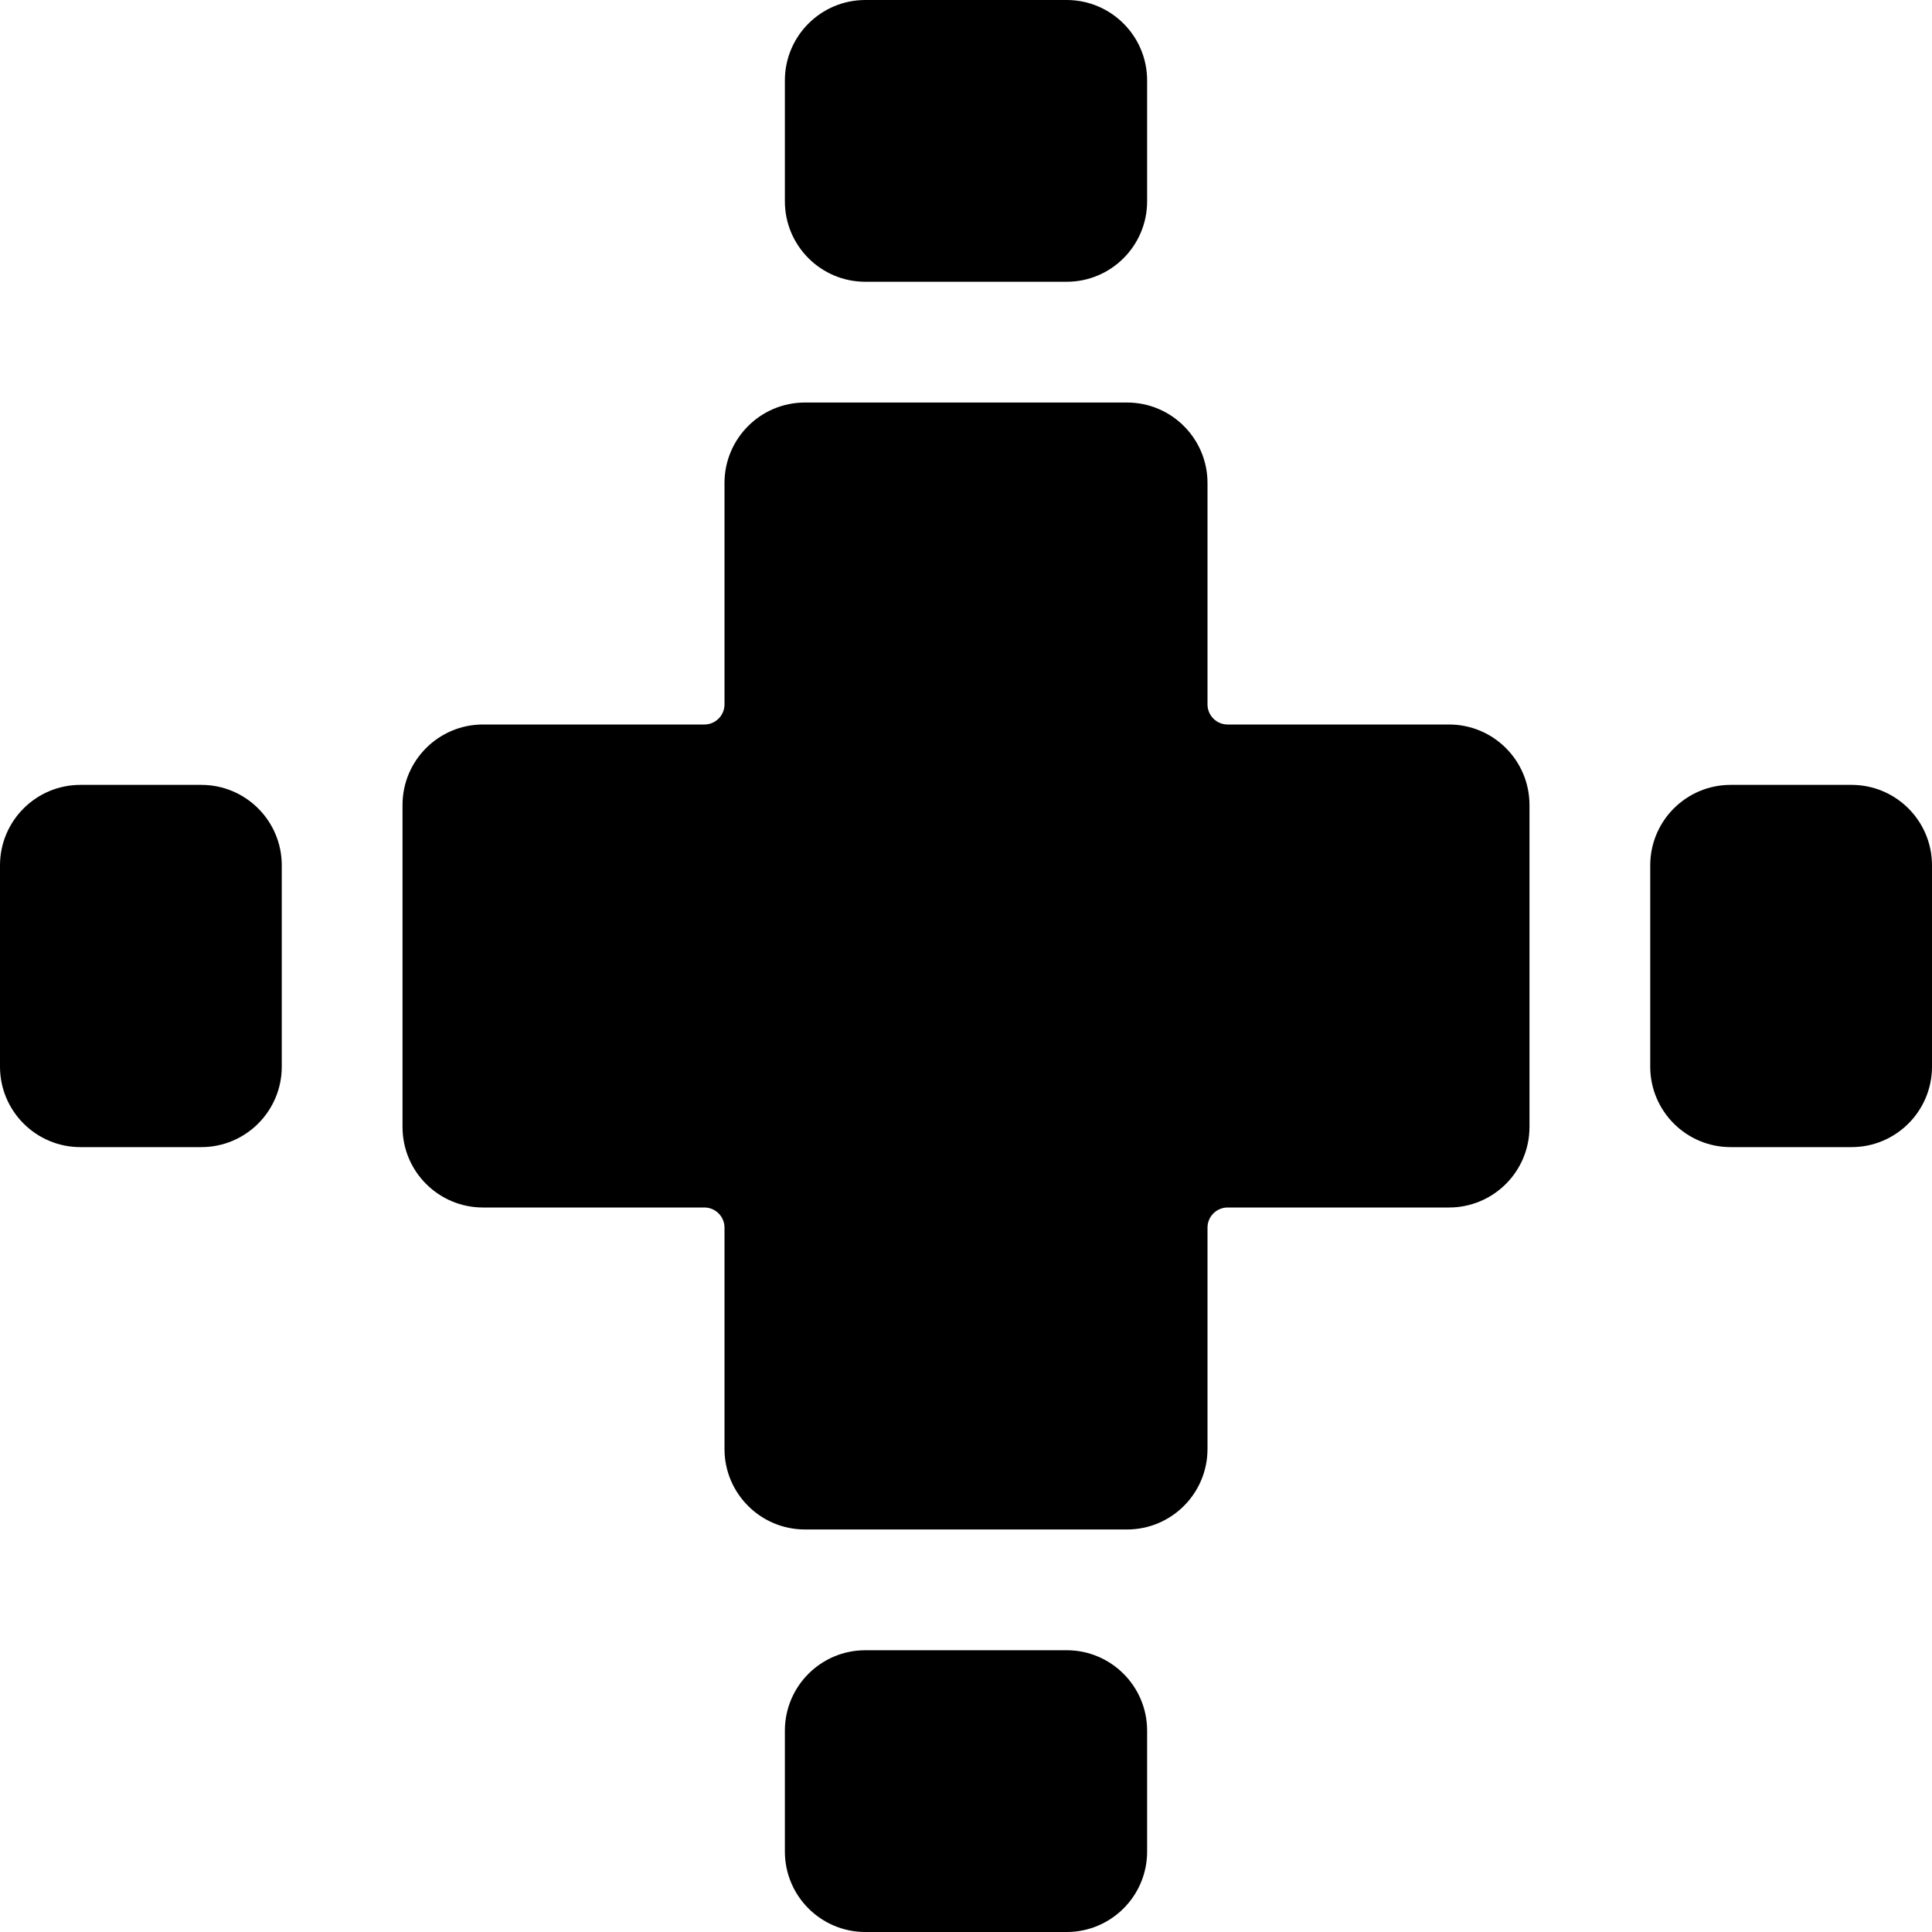
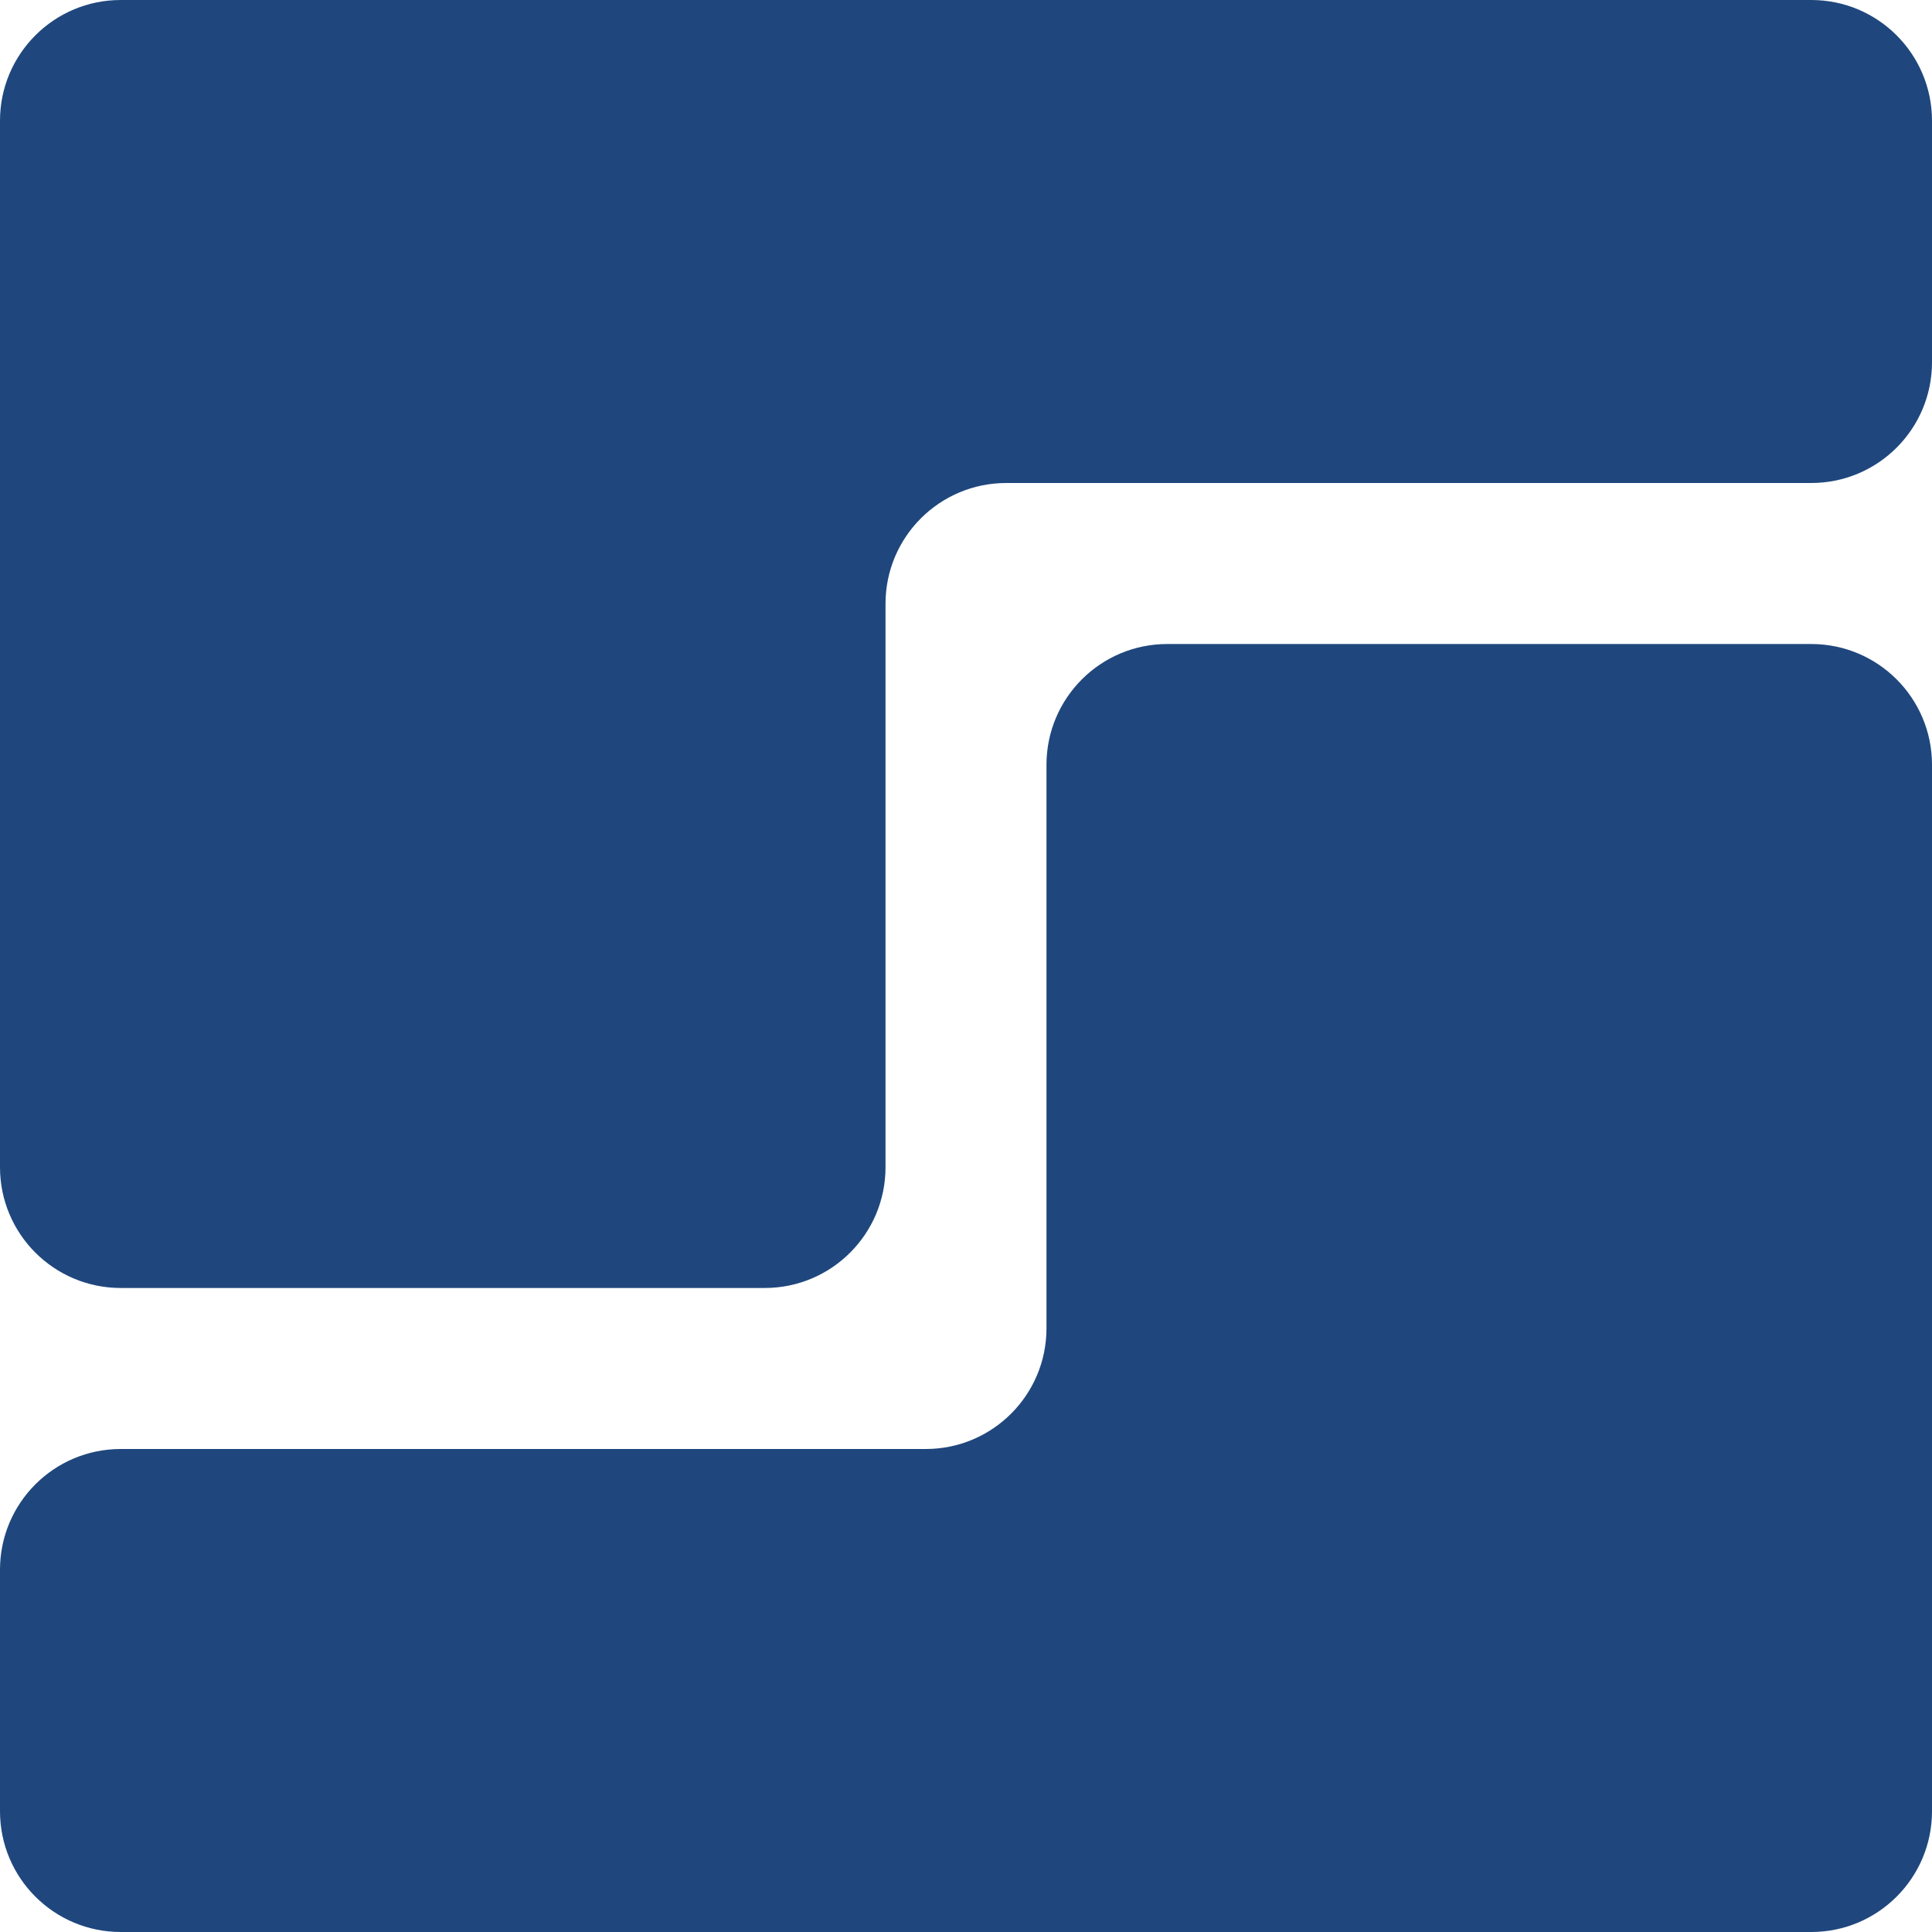
- <svg xmlns="http://www.w3.org/2000/svg" viewBox="0 0 32 32">
-   <g fill-rule="evenodd">
-     <path d="M25.333 13.333c0-.736-.597-1.333-1.333-1.333h-3.667a.333.333 0 01-.333-.333V8c0-.736-.597-1.333-1.333-1.333h-5.334C12.597 6.667 12 7.264 12 8v3.667c0 .184-.15.333-.333.333H8c-.736 0-1.333.597-1.333 1.333v5.334C6.667 19.403 7.264 20 8 20h3.667c.184 0 .333.15.333.333V24c0 .736.597 1.333 1.333 1.333h5.334c.736 0 1.333-.597 1.333-1.333v-3.667c0-.184.15-.333.333-.333H24c.736 0 1.333-.597 1.333-1.333v-5.334z" />
-     <rect y="13" width="4.667" height="6" rx="1.333" />
-     <rect x="27.333" y="13" width="4.667" height="6" rx="1.333" />
-     <rect x="13" width="6" height="4.667" rx="1.333" />
-     <rect x="13" y="27.333" width="6" height="4.667" rx="1.333" />
-   </g>
+ <svg xmlns="http://www.w3.org/2000/svg" width="32" height="32" viewBox="0 0 32 32" fill="none">
+   <path fill-rule="evenodd" clip-rule="evenodd" d="M0 2C0 0.895 0.895 0 2 0H30C31.105 0 32 0.895 32 2V6C32 7.105 31.105 8 30 8H16.667C15.562 8 14.667 8.895 14.667 10V19.333C14.667 20.438 13.771 21.333 12.667 21.333H2C0.895 21.333 0 20.438 0 19.333V2ZM17.333 12.667C17.333 11.562 18.229 10.667 19.333 10.667H30C31.105 10.667 32 11.562 32 12.667V30C32 31.105 31.105 32 30 32H2C0.895 32 0 31.105 0 30V26C0 24.895 0.895 24 2 24H15.333C16.438 24 17.333 23.105 17.333 22V12.667Z" fill="#1F477D" />
</svg>
